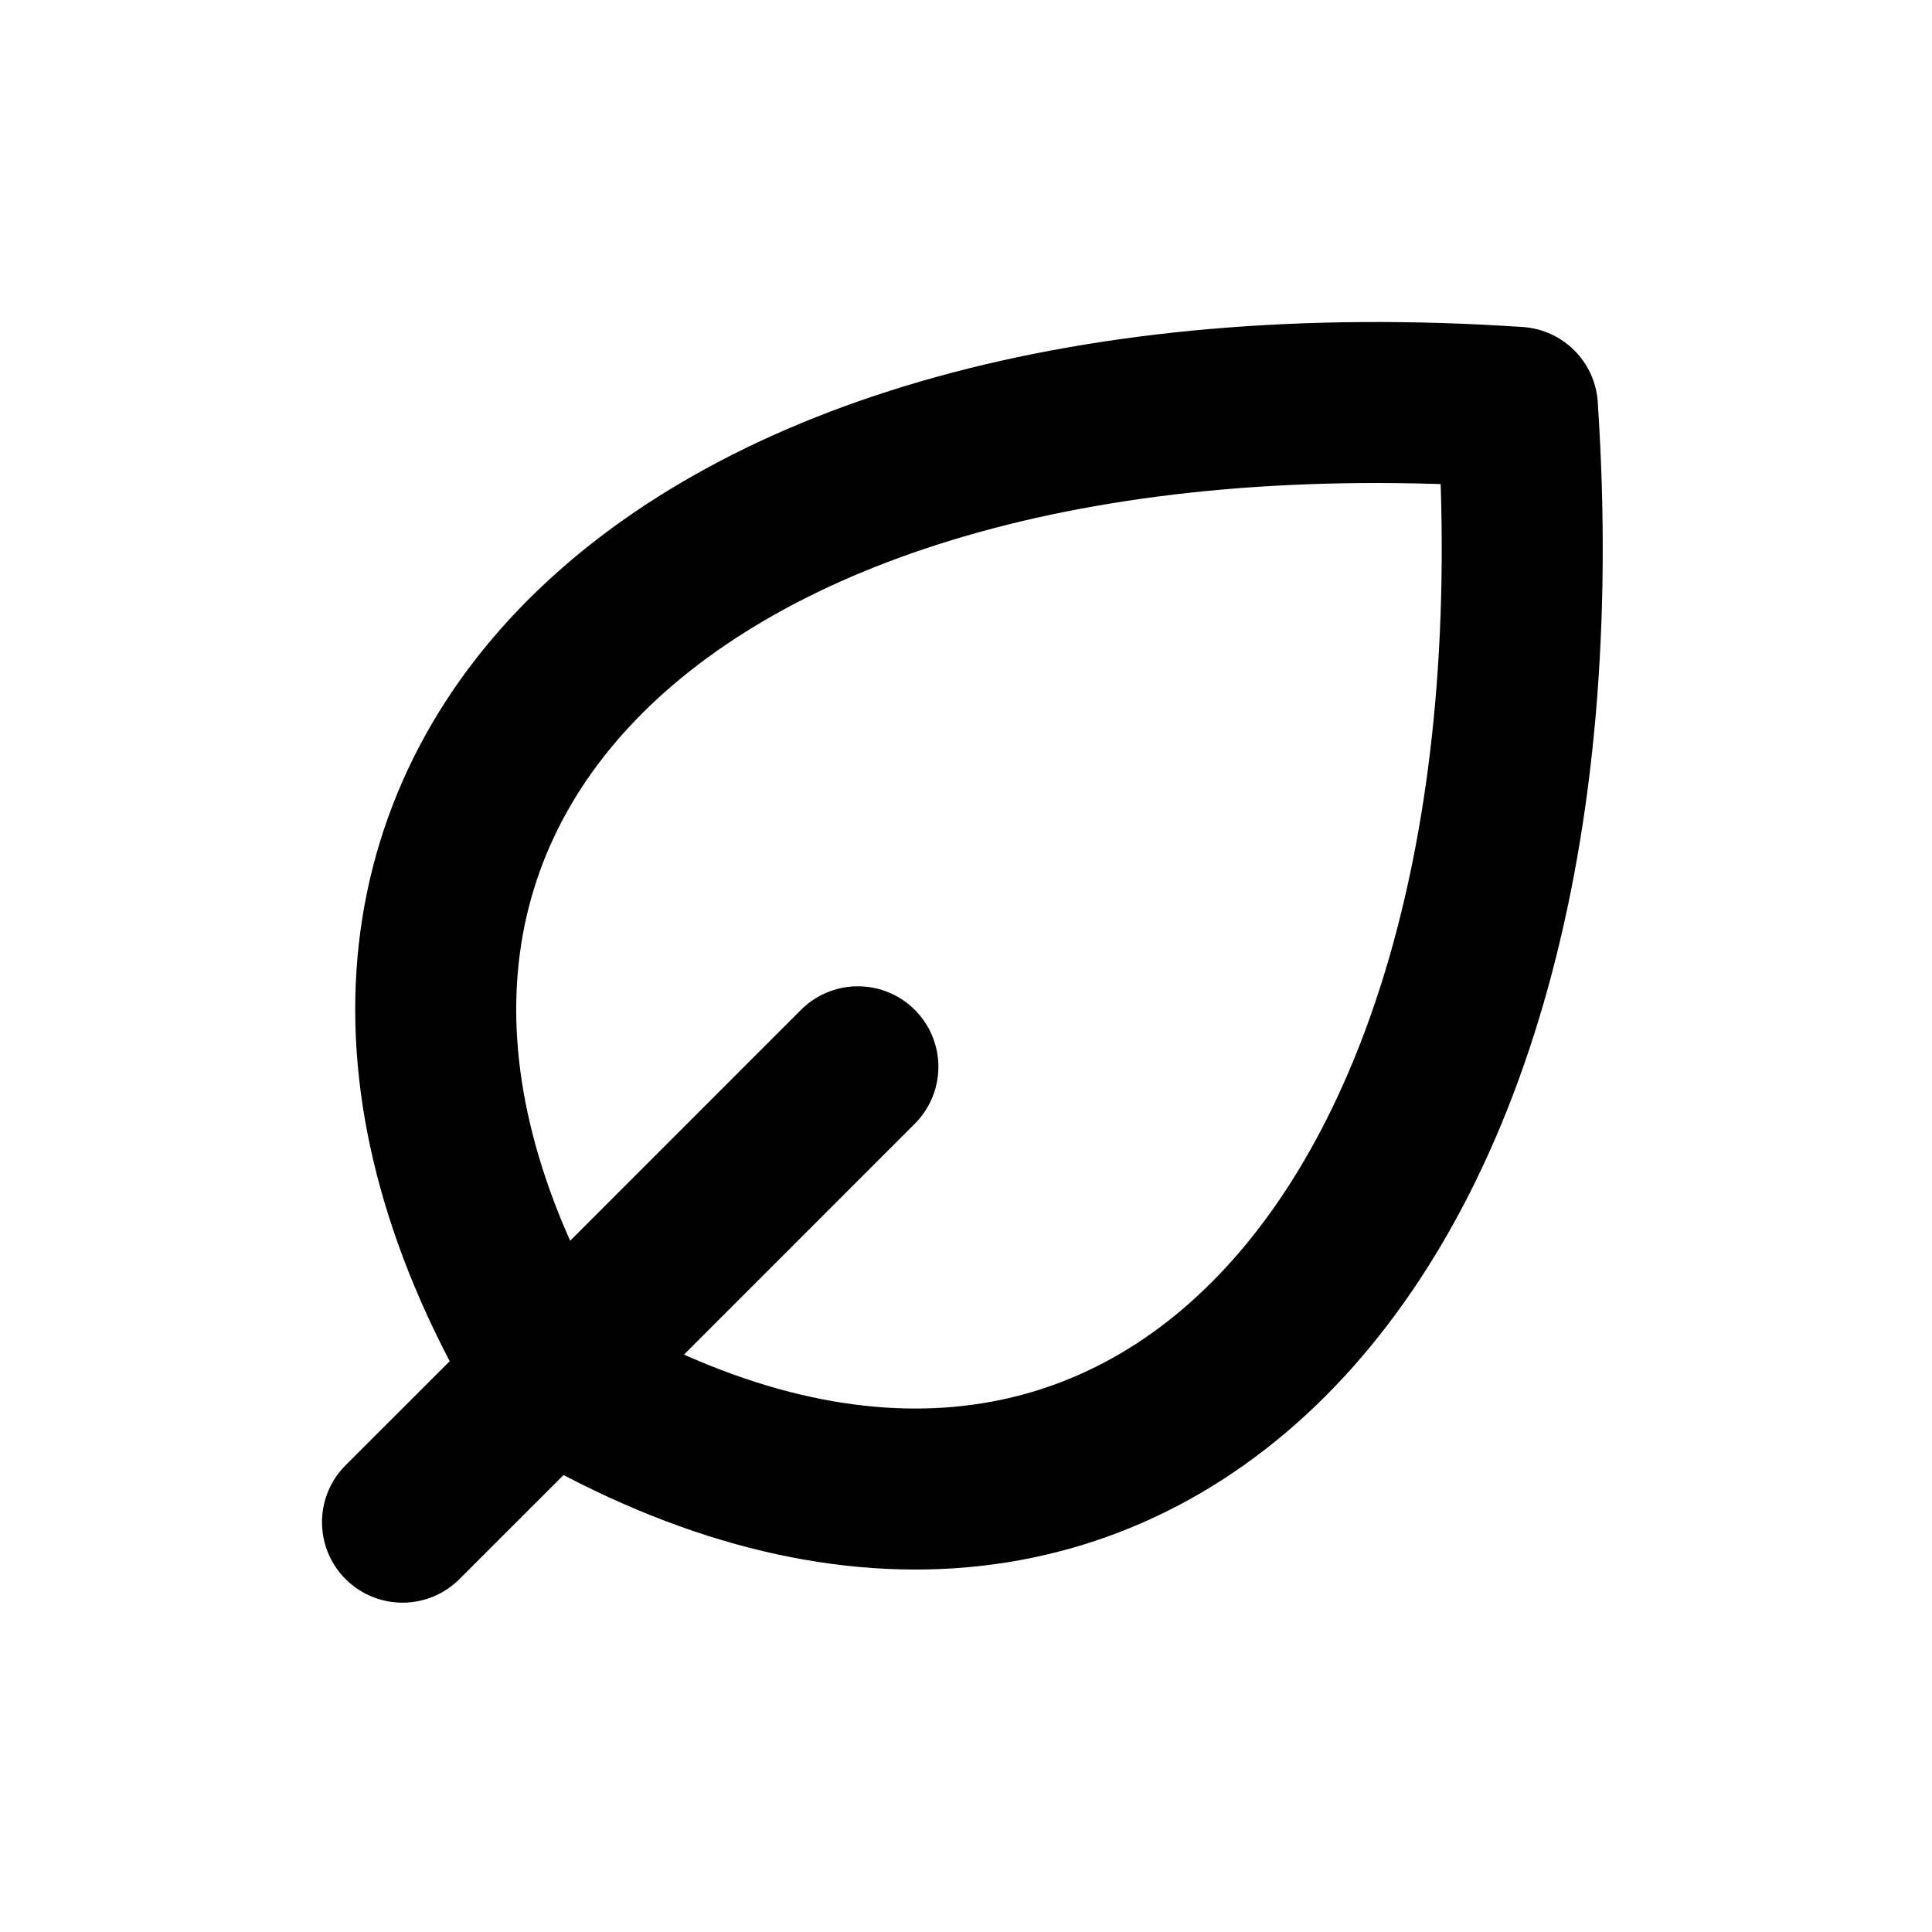
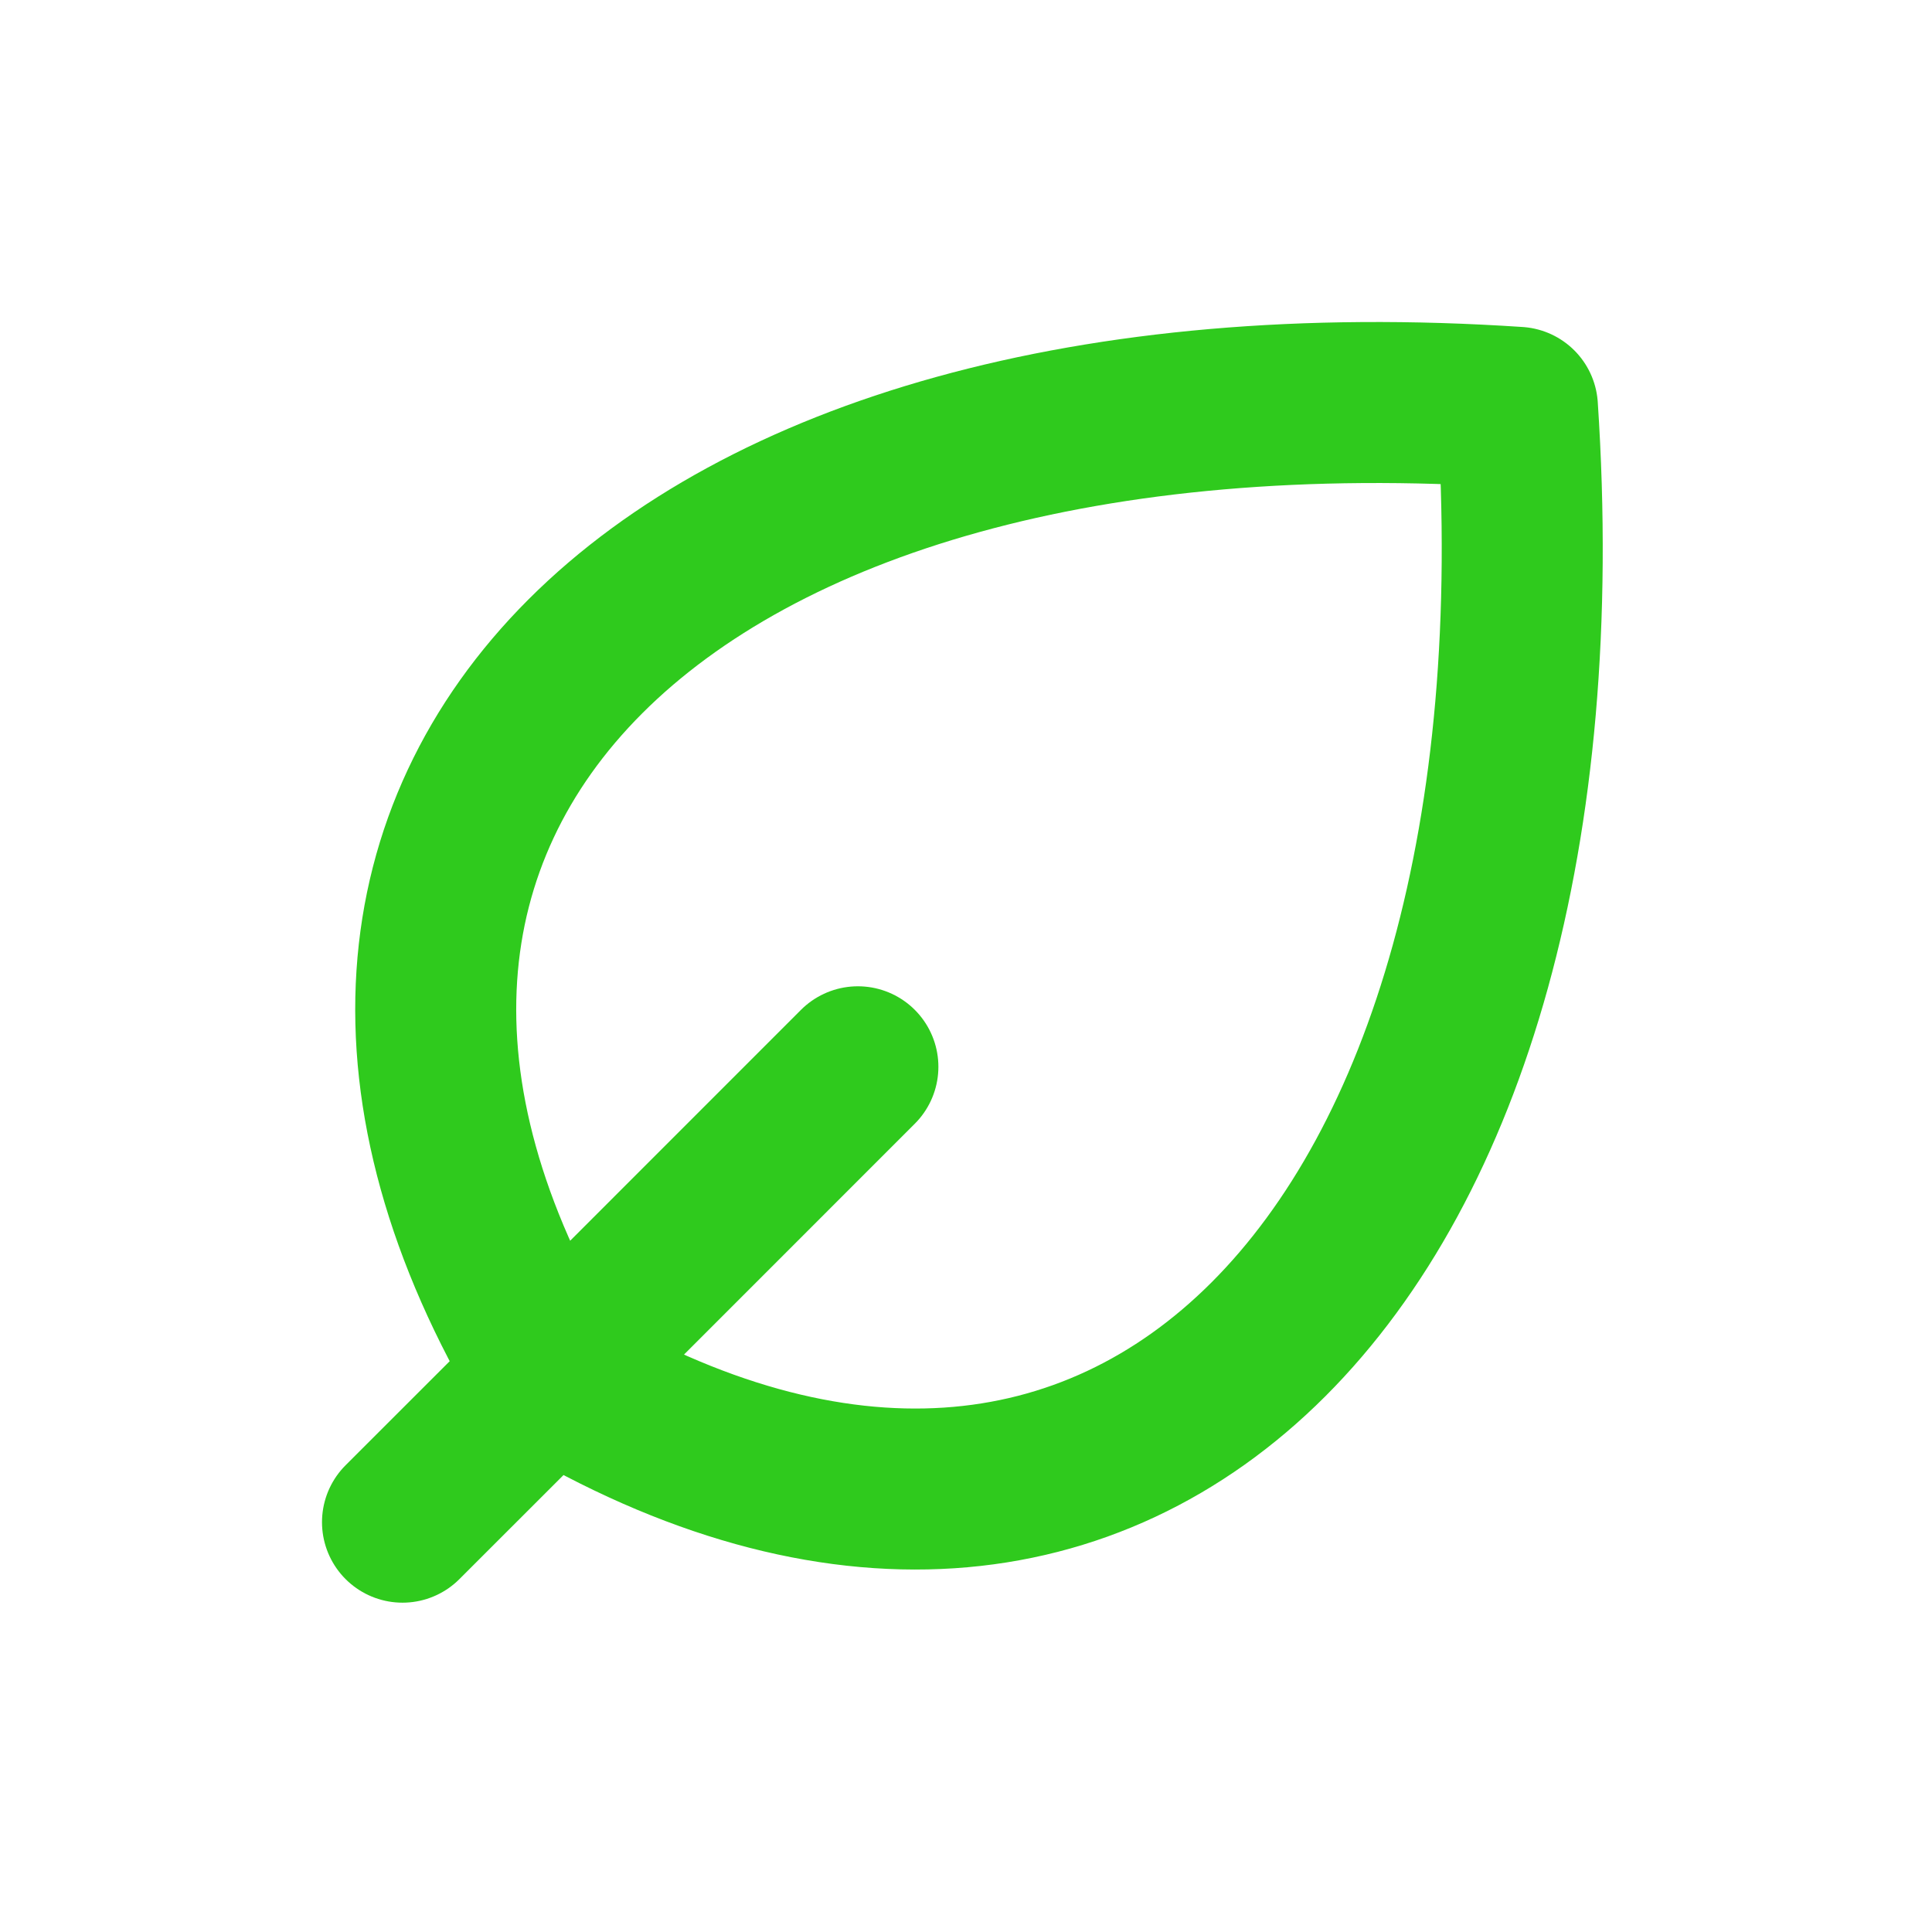
- <svg xmlns="http://www.w3.org/2000/svg" width="800px" height="800px" viewBox="0 0 24 24" fill="none">
-   <g id="Environment / Leaf">
-     <path id="Vector" d="M6.829 17.081C13.9 21.323 19.557 15.666 18.85 5.06C8.244 4.353 2.587 10.01 6.829 17.081ZM6.829 17.081C6.829 17.081 6.829 17.081 6.829 17.081ZM6.829 17.081L5 18.909M6.829 17.081L10.657 13.252" stroke="#000000" stroke-width="2" stroke-linecap="round" stroke-linejoin="round" />
+ <svg xmlns="http://www.w3.org/2000/svg" width="800px" height="800px" viewBox="0 0 24 24" fill="none" version="1.1" id="svg1">
+   <defs id="defs1" />
+   <g id="Environment / Leaf" style="stroke:#2fca1d;stroke-opacity:1">
+     <path id="Vector" d="M6.829 17.081C13.9 21.323 19.557 15.666 18.85 5.06C8.244 4.353 2.587 10.01 6.829 17.081ZM6.829 17.081C6.829 17.081 6.829 17.081 6.829 17.081ZM6.829 17.081L5 18.909M6.829 17.081L10.657 13.252" stroke="#000000" stroke-width="2" stroke-linecap="round" stroke-linejoin="round" style="stroke:#2fca1d;stroke-opacity:1" />
  </g>
</svg>
